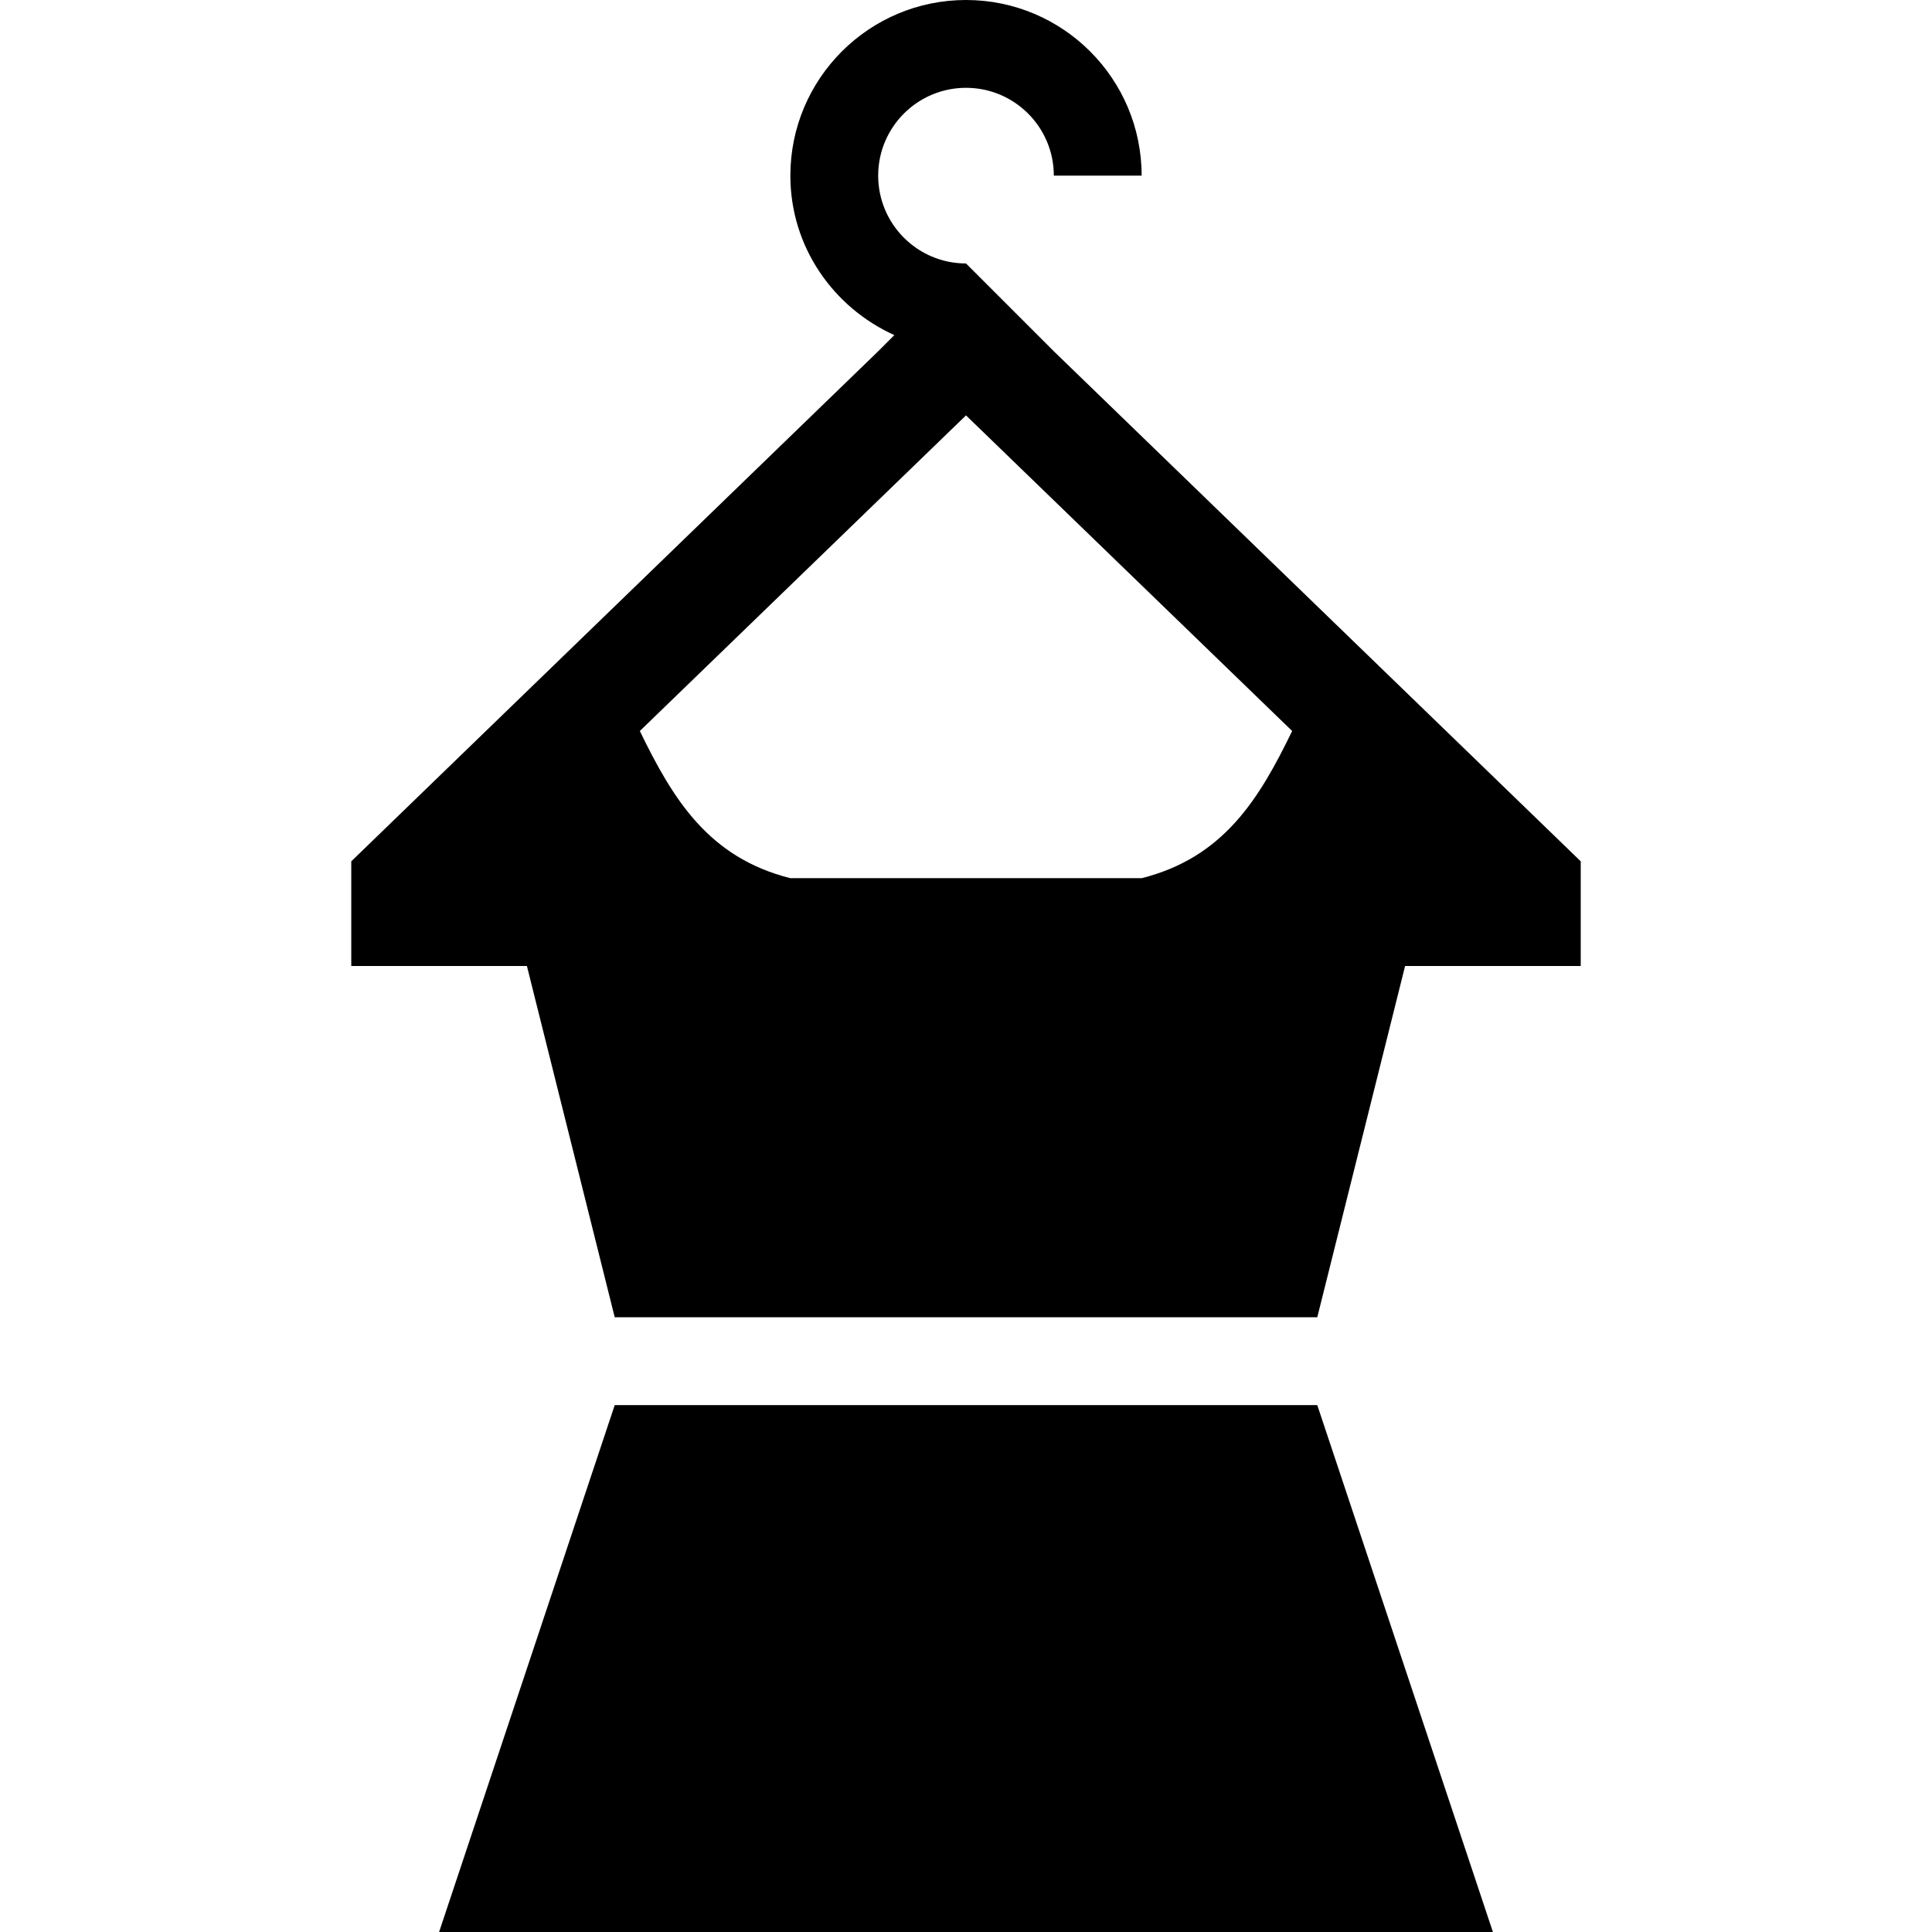
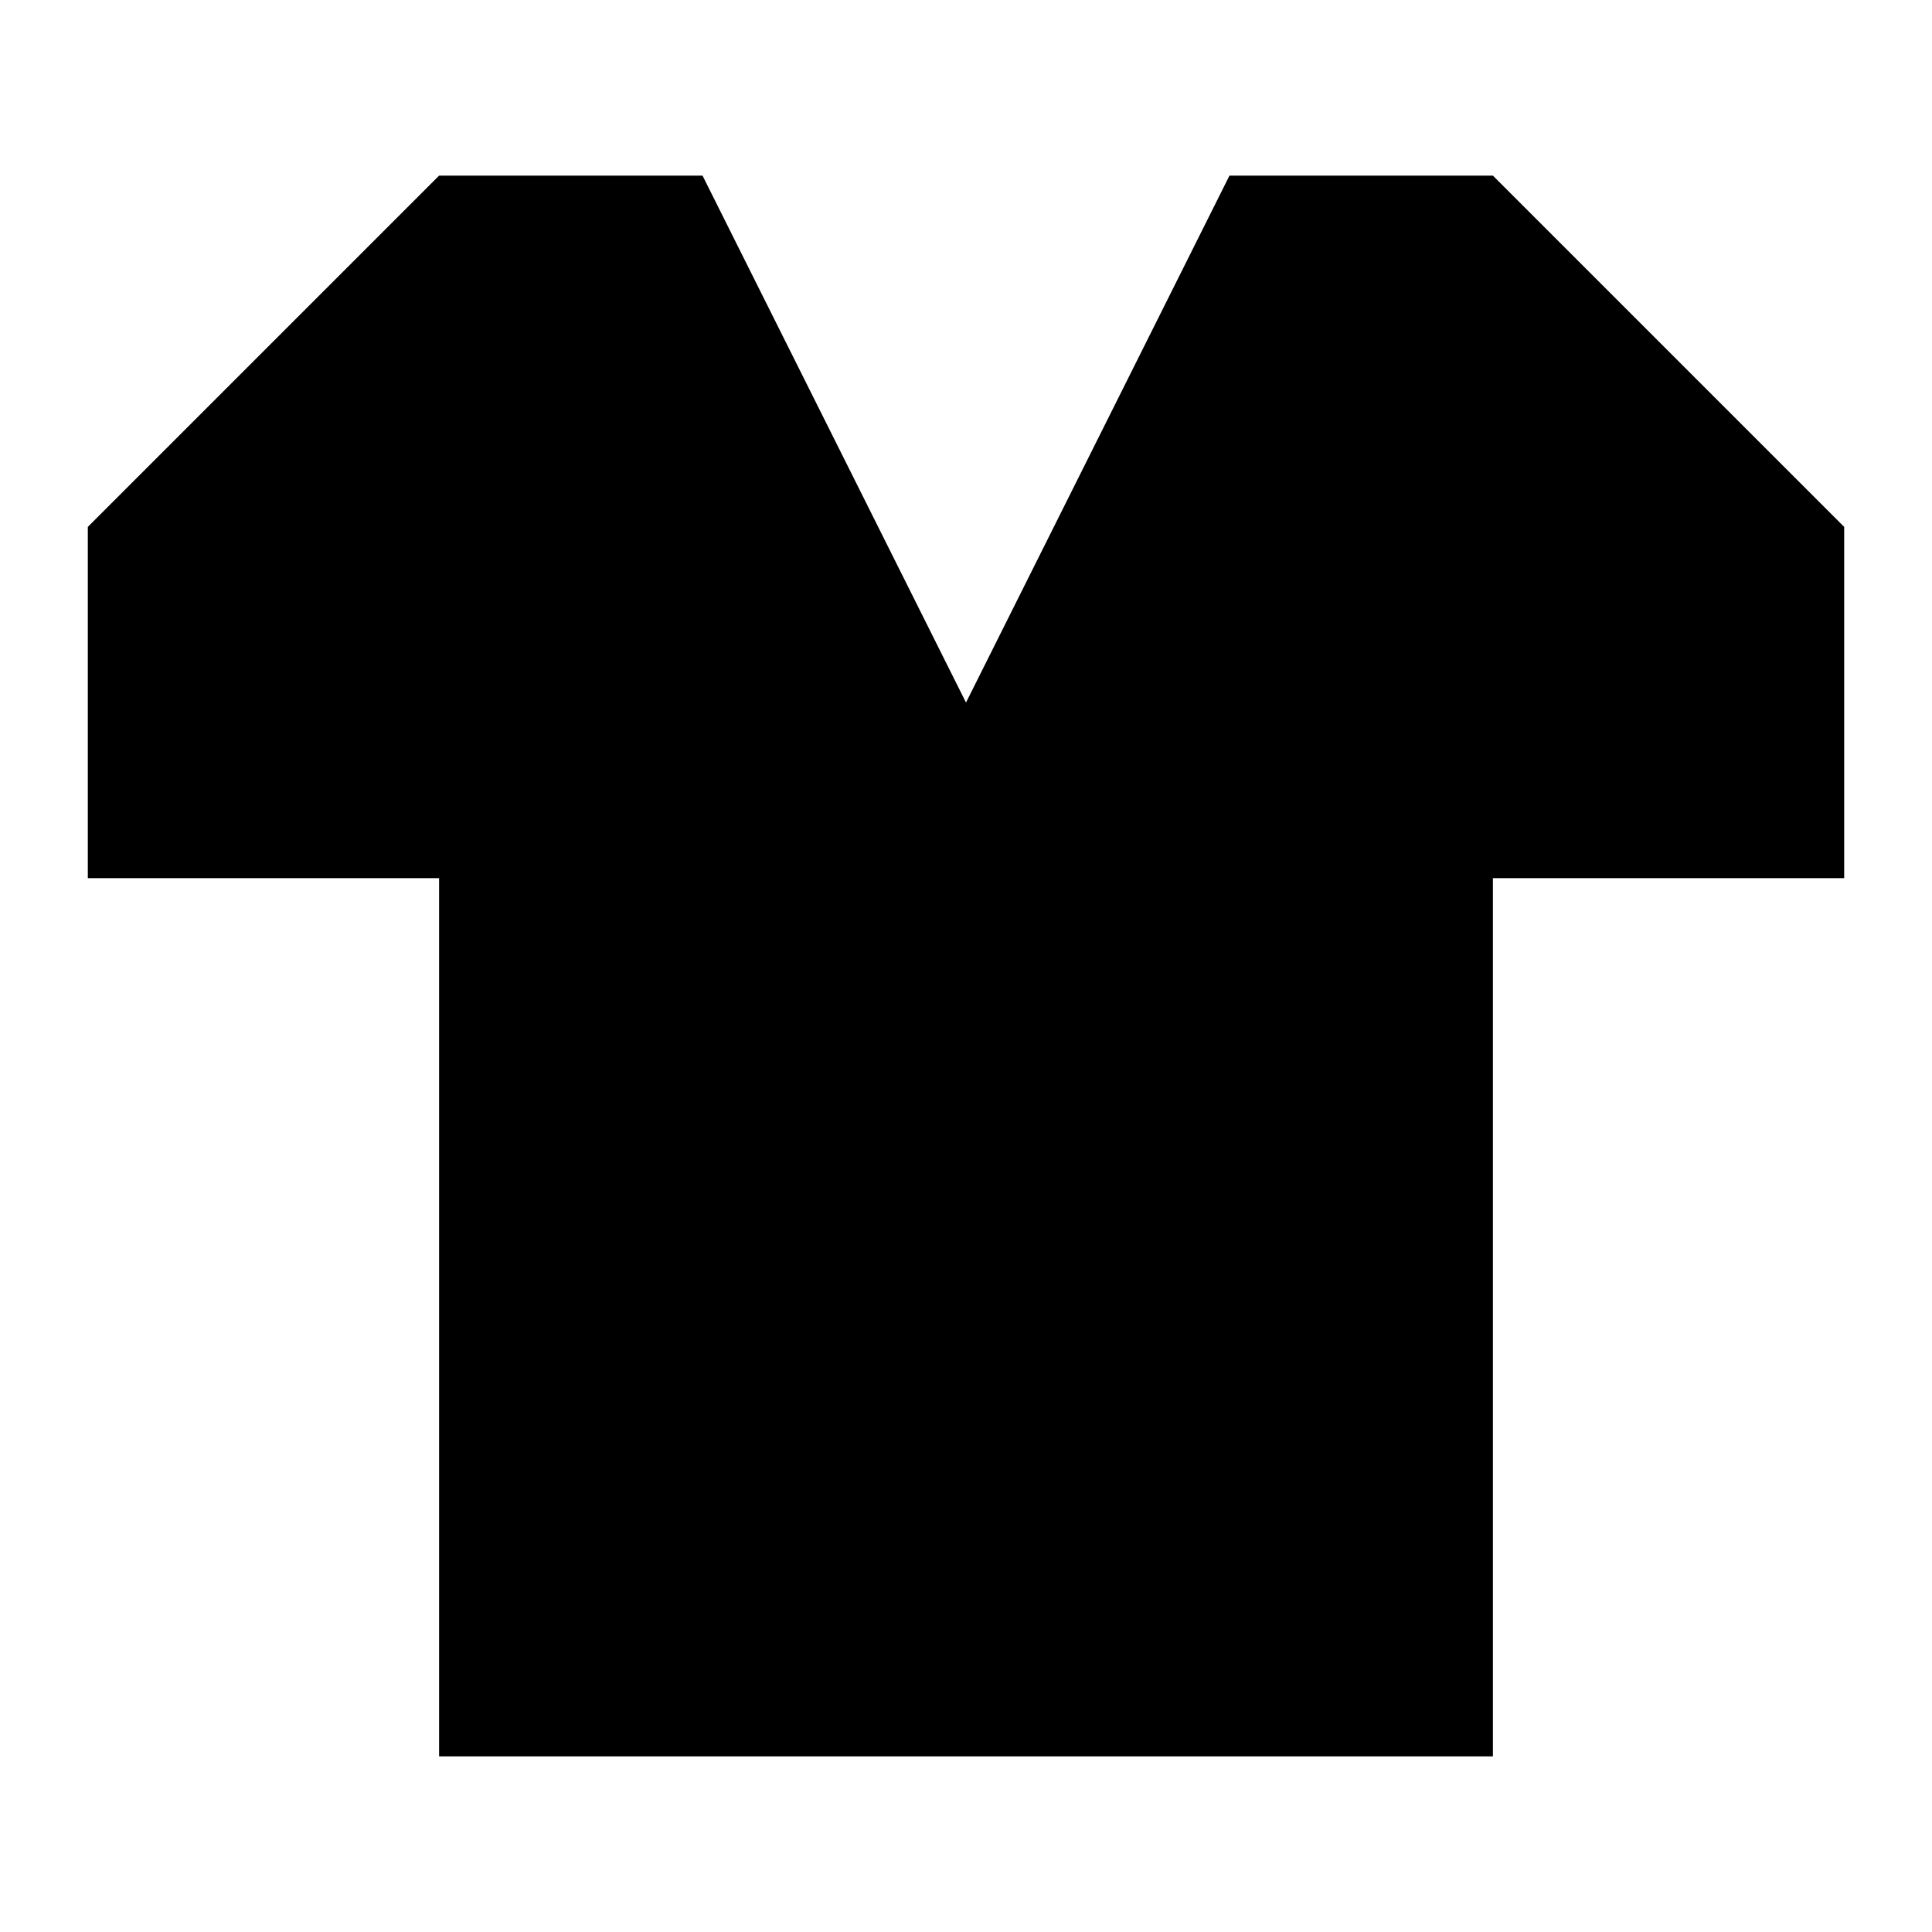
<svg xmlns="http://www.w3.org/2000/svg" version="1.1" width="11" height="11" id="svg4764" viewBox="0 0 11 11">
  <defs id="defs4766" />
-   <path style="opacity:1;fill:#000000;fill-opacity:1;stroke:none;stroke-width:1;stroke-linecap:round;stroke-linejoin:miter;stroke-miterlimit:4;stroke-dasharray:none;stroke-dashoffset:0;stroke-opacity:1" d="m 5.5,0 c -0.552,0 -1,0.448 -1,1 0,0.406 0.245,0.751 0.592,0.908 L 5,2 2,4.904 2,5.5 l 1,0 0.5,2 4,0 0.5,-2 1,0 L 9,4.904 6,2 5.5,1.5 C 5.224,1.5 5,1.276 5,1 5,0.724 5.224,0.5 5.5,0.5 5.776,0.5 6,0.724 6,1 L 6.5,1 C 6.5,0.448 6.052,0 5.5,0 Z m 0,2.365 1.857,1.797 C 7.168,4.552 6.965,4.883 6.5,5 l -2,0 C 4.035,4.883 3.832,4.552 3.643,4.162 Z M 3.5,8 l -1,3 6,0 -1,-3 z" id="rect3334-2" />
+   <path style="color:#000000;clip-rule:nonzero;display:inline;overflow:visible;visibility:visible;opacity:1;isolation:auto;mix-blend-mode:normal;color-interpolation:sRGB;color-interpolation-filters:linearRGB;solid-color:#000000;solid-opacity:1;fill:#000000;fill-opacity:1;fill-rule:nonzero;stroke:none;stroke-width:1;stroke-linecap:round;stroke-linejoin:miter;stroke-miterlimit:4;stroke-dasharray:none;stroke-dashoffset:0;stroke-opacity:1;color-rendering:auto;image-rendering:auto;shape-rendering:auto;text-rendering:auto;enable-background:accumulate" d="m 2.5,1 -2,2 0,2 2,0 0,5 6,0 0,-5 2,0 0,-2 L 8.5,1 7,1 5.5,4 4,1 Z" id="rect4181-0-0" />
</svg>
